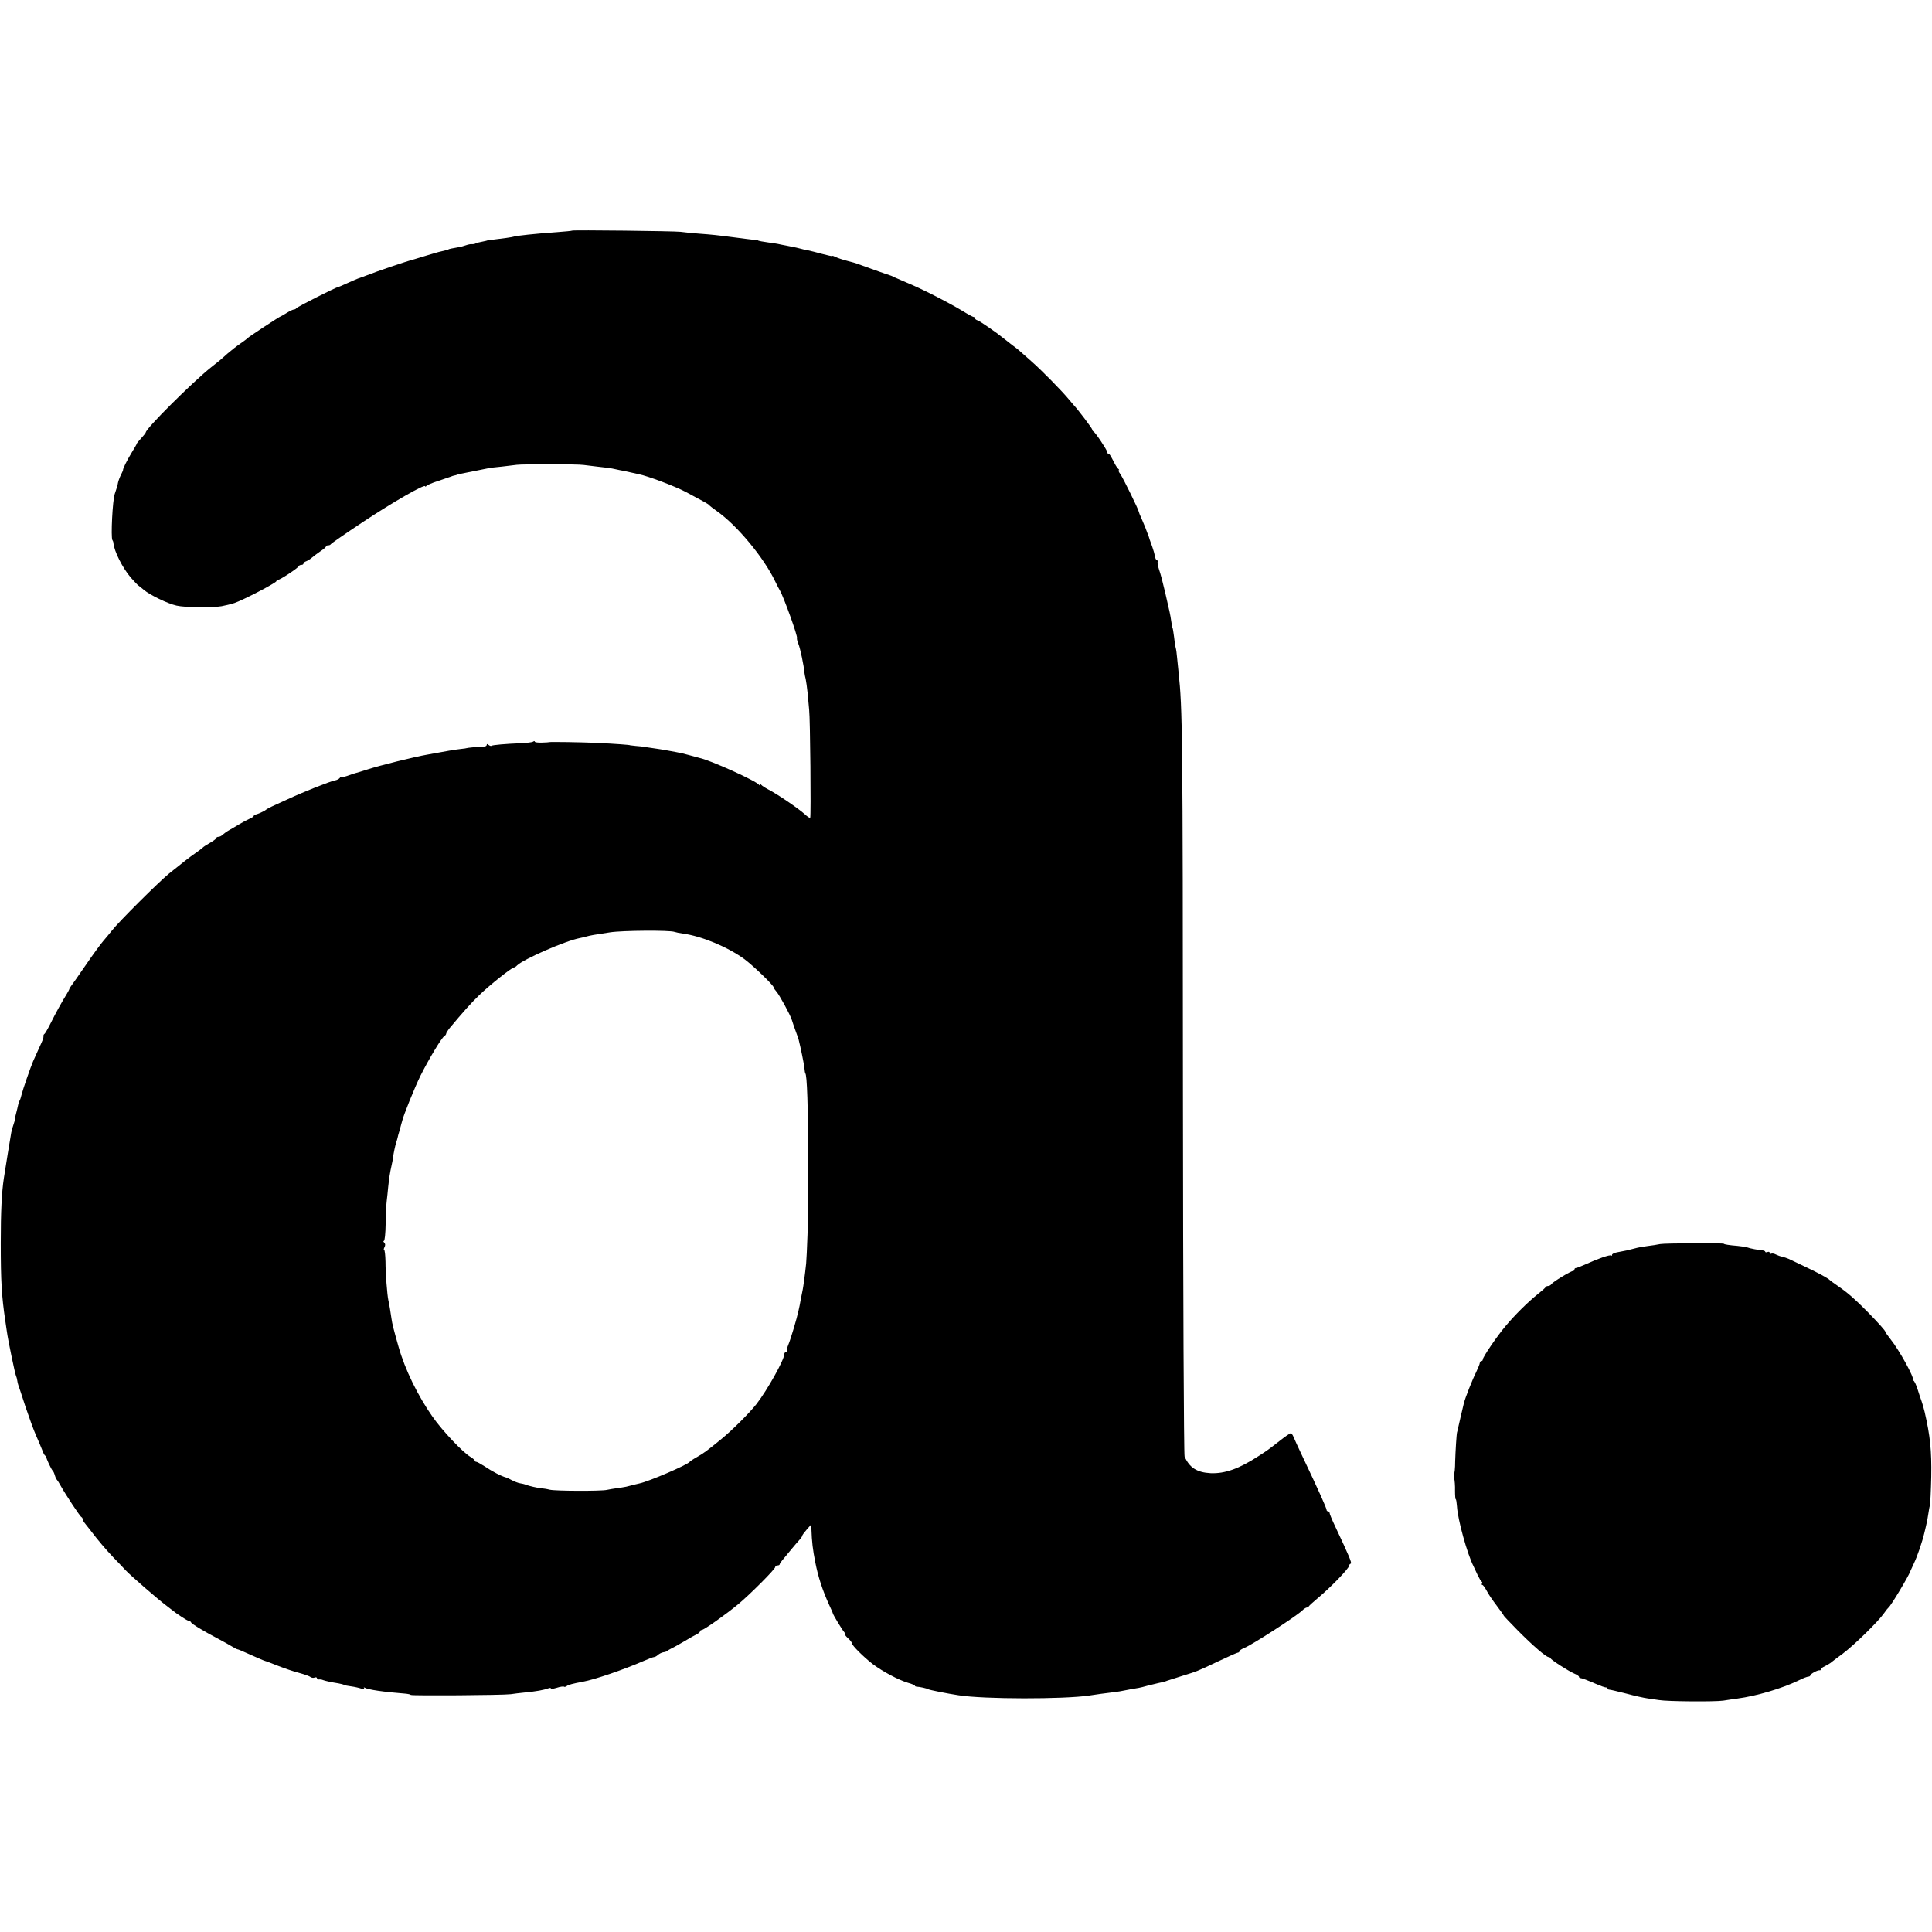
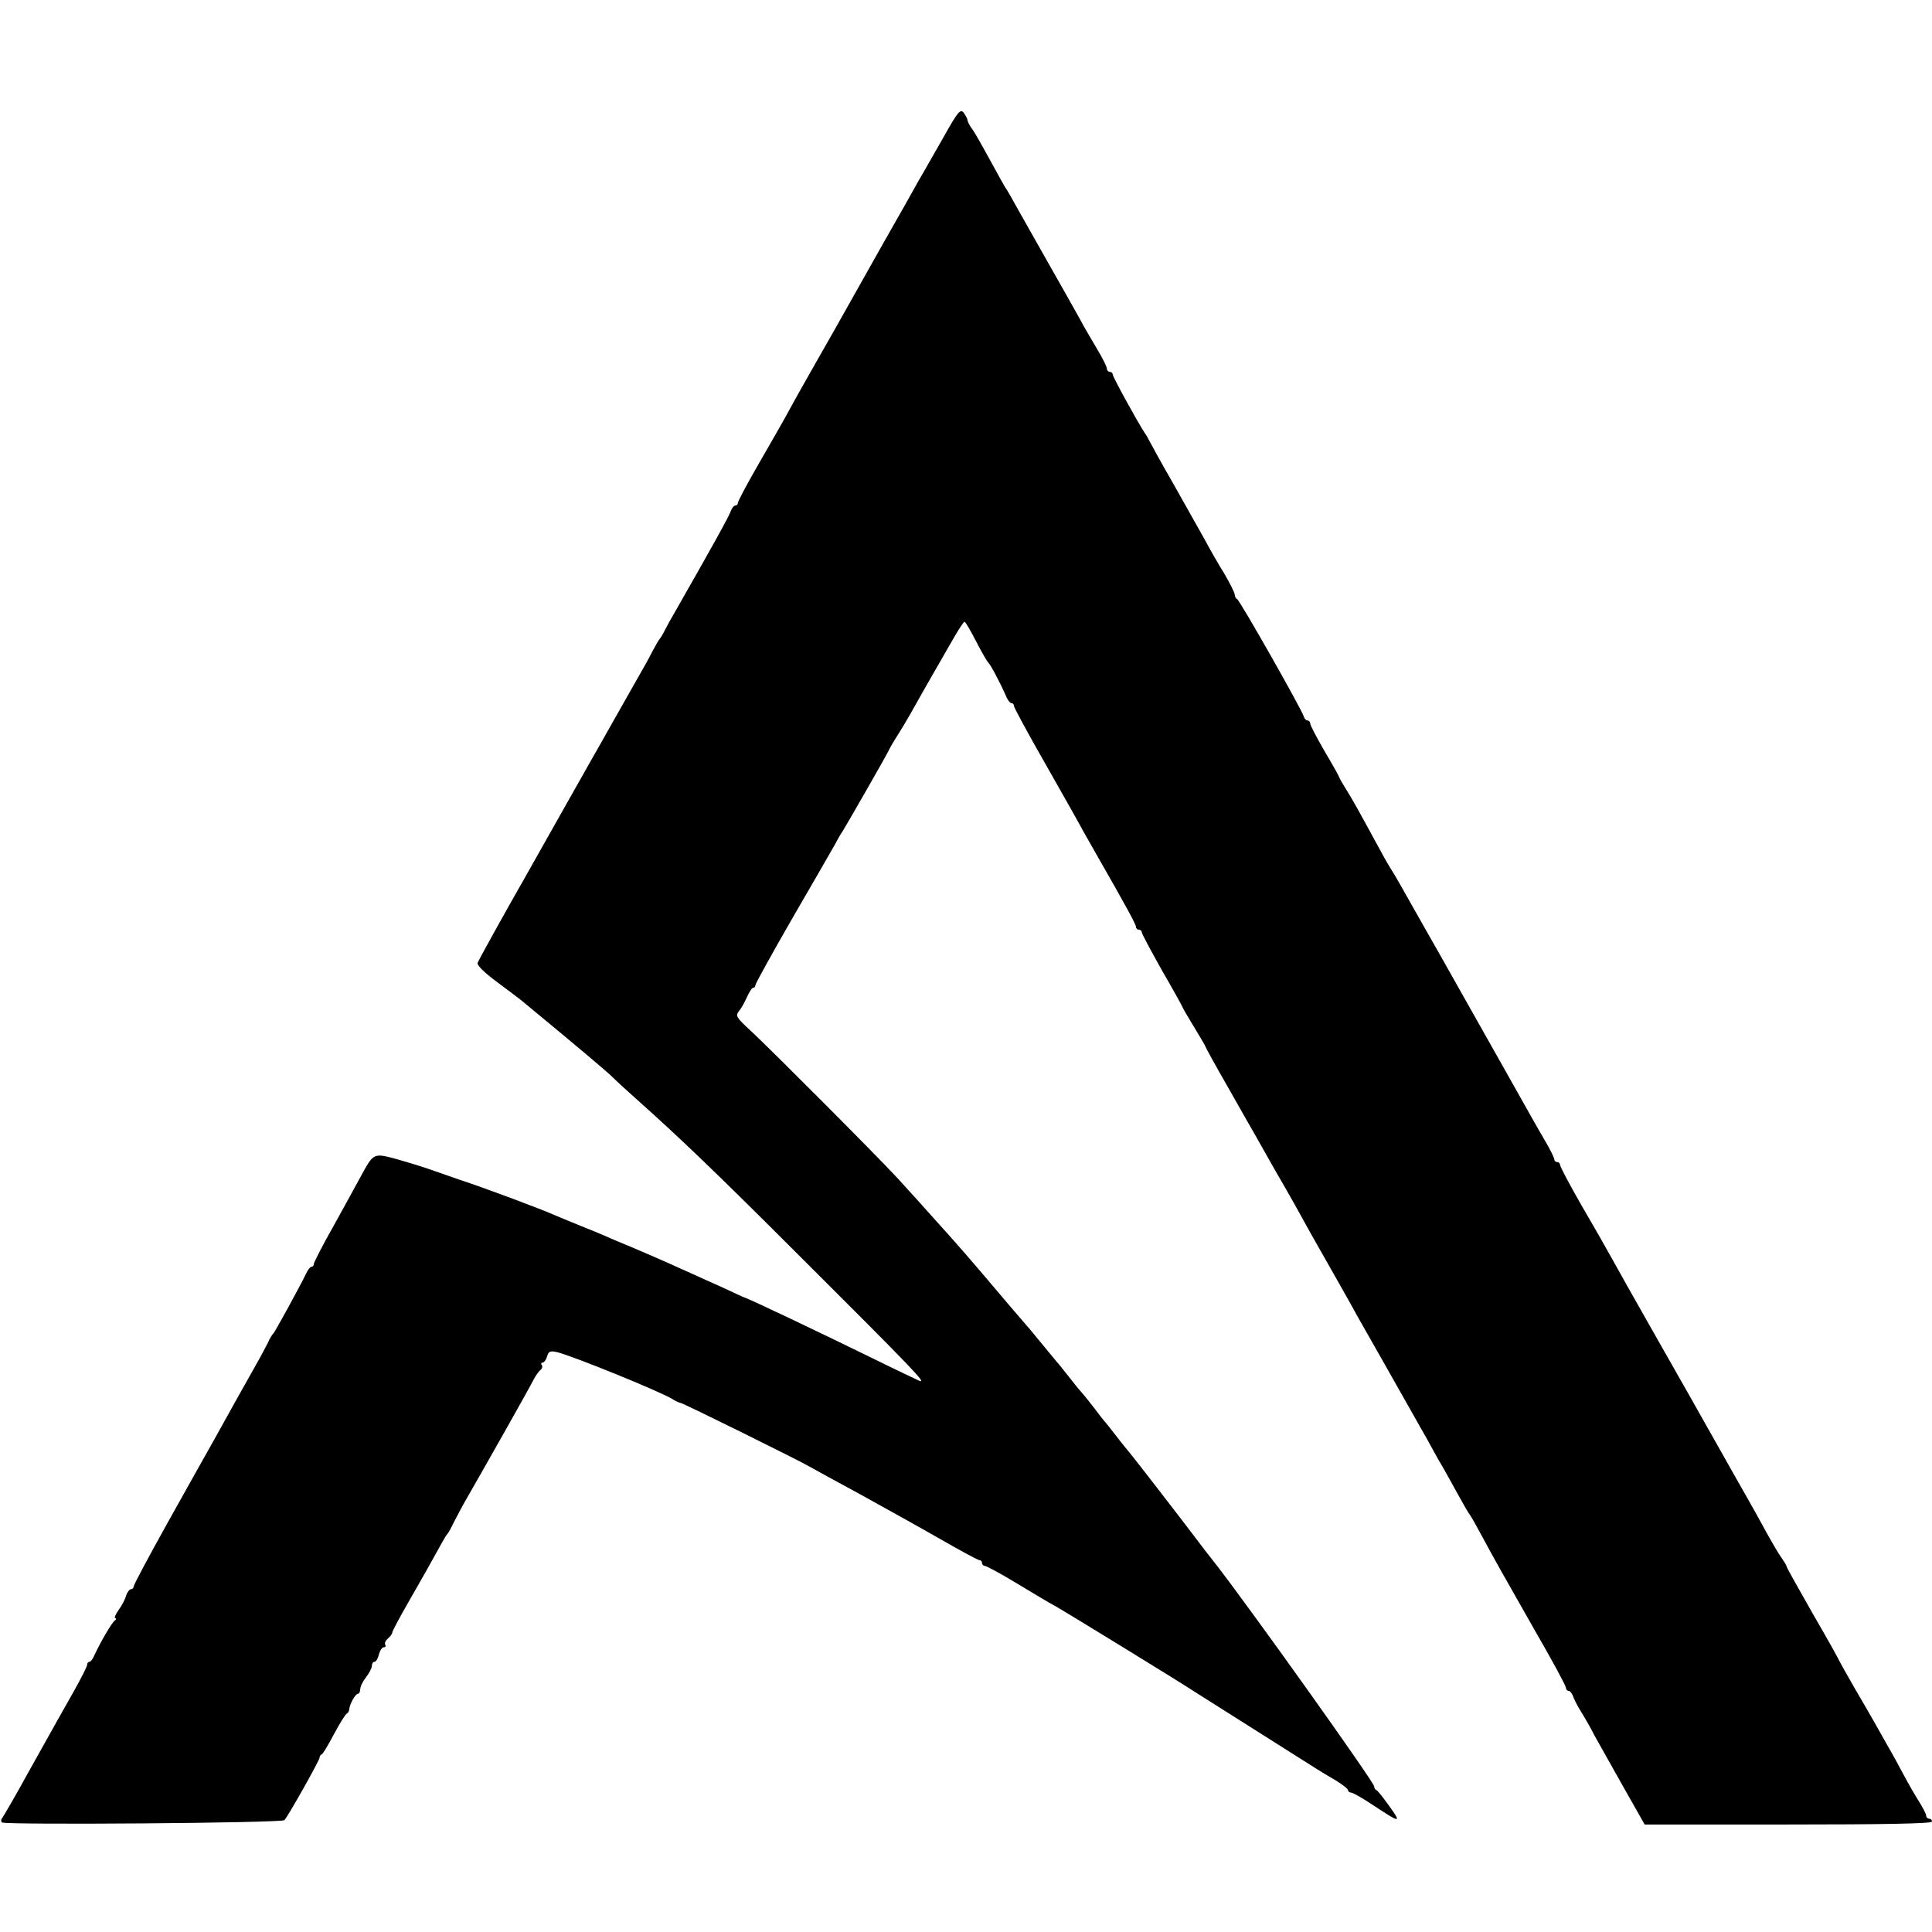
- <svg xmlns="http://www.w3.org/2000/svg" version="1.0" width="1286pt" height="1286pt" viewBox="0 0 1286 1286" preserveAspectRatio="xMidYMid meet">
-   <g transform="translate(0,1286) scale(0.1,-0.1)" fill="#000000" stroke="none">
-     <path d="M3808 11325 c-2 -2 -46 -6 -98 -10 -144 -10 -281 -25 -290 -30 -5 -3 -82 -14 -145 -21 -16 -1 -30 -3 -30 -4 0 -1 -12 -4 -60 -14 -5 -1 -14 -4 -20 -7 -5 -3 -17 -5 -25 -4 -8 1 -26 -3 -40 -8 -14 -5 -36 -11 -50 -13 -32 -5 -65 -12 -65 -14 0 -2 -13 -5 -51 -14 -12 -2 -54 -15 -95 -27 -41 -13 -76 -23 -79 -24 -67 -18 -240 -77 -330 -112 -8 -4 -18 -7 -22 -8 -5 -2 -10 -4 -13 -5 -3 -1 -8 -3 -12 -4 -5 -2 -34 -14 -67 -29 -32 -15 -61 -27 -64 -27 -11 0 -277 -134 -280 -142 -2 -4 -9 -8 -15 -8 -7 0 -28 -10 -47 -22 -19 -12 -37 -22 -40 -23 -8 -1 -214 -137 -220 -144 -3 -4 -25 -21 -50 -38 -25 -17 -63 -47 -85 -66 -48 -43 -47 -43 -110 -92 -122 -97 -435 -408 -435 -434 0 -3 -14 -20 -30 -38 -17 -18 -30 -34 -30 -37 0 -3 -15 -29 -33 -58 -30 -49 -60 -109 -58 -116 1 -1 -5 -15 -13 -31 -8 -15 -17 -39 -20 -52 -4 -23 -9 -38 -22 -76 -15 -42 -27 -289 -16 -308 4 -5 7 -14 7 -20 5 -55 61 -166 116 -230 24 -27 47 -51 51 -53 3 -2 19 -14 35 -28 40 -34 159 -92 218 -105 56 -13 238 -15 300 -4 22 4 60 13 85 21 57 19 280 135 280 146 0 4 5 8 10 8 14 0 134 79 138 91 2 5 10 9 18 9 8 0 14 4 14 9 0 5 8 12 18 15 10 4 27 14 38 24 10 9 36 28 56 42 21 14 38 28 38 33 0 4 6 7 14 7 8 0 16 3 18 8 2 4 97 70 213 147 199 132 415 256 415 238 0 -4 4 -3 8 2 4 6 39 21 77 33 39 13 77 26 85 29 8 4 20 7 25 8 6 1 13 3 18 5 10 4 17 5 67 15 25 5 47 9 50 10 3 1 25 5 50 10 25 5 47 9 50 10 3 1 39 5 80 9 41 5 86 10 100 12 35 5 409 5 445 -1 17 -2 57 -7 90 -11 68 -7 90 -10 125 -18 14 -3 36 -8 50 -10 14 -3 36 -8 50 -11 14 -3 36 -8 50 -11 64 -13 241 -80 314 -118 133 -71 151 -81 156 -88 3 -4 27 -23 53 -41 135 -96 311 -308 387 -467 12 -25 26 -52 31 -60 24 -39 122 -311 114 -318 -2 -3 2 -19 9 -37 12 -27 37 -146 41 -195 1 -8 4 -26 8 -40 3 -14 9 -56 13 -95 3 -38 8 -88 10 -110 7 -56 13 -708 7 -718 -2 -4 -19 7 -37 24 -38 35 -184 135 -242 164 -21 11 -42 25 -46 30 -5 7 -8 7 -8 0 0 -6 -3 -5 -8 1 -16 25 -321 163 -396 179 -10 3 -42 11 -70 19 -28 8 -67 17 -86 20 -19 3 -46 8 -60 11 -14 3 -41 7 -60 10 -19 3 -53 8 -75 11 -22 4 -56 8 -75 9 -19 2 -35 4 -35 4 0 3 -97 10 -220 16 -104 5 -320 8 -320 5 0 -1 -21 -2 -48 -3 -26 -1 -47 2 -47 6 0 5 -6 5 -12 0 -7 -4 -42 -8 -78 -10 -105 -4 -192 -12 -198 -17 -3 -3 -11 -1 -19 5 -9 8 -13 8 -13 1 0 -6 -8 -11 -17 -11 -28 0 -118 -9 -118 -11 0 -1 -16 -3 -35 -5 -31 -3 -119 -18 -176 -29 -12 -2 -37 -7 -55 -10 -76 -13 -312 -71 -394 -98 -33 -11 -67 -21 -75 -23 -8 -2 -34 -10 -57 -19 -24 -8 -43 -12 -43 -8 0 4 -4 1 -8 -6 -5 -7 -20 -15 -34 -17 -31 -6 -213 -78 -313 -125 -38 -17 -86 -39 -105 -48 -19 -9 -37 -19 -40 -22 -8 -9 -64 -34 -72 -32 -5 1 -8 -2 -8 -7 0 -5 -12 -14 -27 -20 -16 -7 -46 -23 -68 -36 -22 -13 -53 -32 -70 -41 -16 -9 -35 -23 -43 -30 -7 -8 -20 -14 -28 -14 -8 0 -14 -4 -14 -8 0 -5 -18 -18 -40 -31 -22 -12 -45 -27 -52 -34 -7 -7 -29 -23 -49 -37 -39 -27 -77 -57 -173 -134 -70 -57 -336 -322 -381 -380 -16 -21 -43 -52 -58 -70 -15 -17 -68 -89 -117 -161 -49 -71 -93 -134 -98 -140 -4 -5 -10 -14 -11 -20 -2 -5 -9 -19 -16 -30 -37 -60 -74 -128 -105 -190 -19 -39 -39 -73 -43 -76 -5 -3 -8 -9 -8 -13 1 -3 0 -8 0 -11 -1 -3 -2 -8 -3 -12 -1 -5 -15 -35 -30 -68 -15 -33 -31 -69 -36 -80 -16 -37 -69 -190 -76 -220 -4 -16 -9 -34 -13 -40 -3 -5 -6 -14 -8 -20 -1 -5 -5 -21 -8 -35 -3 -14 -8 -32 -10 -40 -2 -8 -4 -17 -5 -20 -1 -3 -2 -8 -1 -12 0 -4 -4 -19 -9 -33 -5 -14 -12 -38 -15 -53 -5 -28 -40 -242 -49 -302 -15 -98 -21 -227 -21 -435 0 -254 6 -352 30 -515 3 -19 8 -53 11 -75 7 -53 53 -276 61 -295 4 -8 7 -22 8 -30 1 -8 4 -22 7 -30 3 -8 25 -73 48 -145 24 -71 55 -157 70 -190 15 -33 33 -77 41 -97 7 -21 17 -38 21 -38 4 0 7 -3 6 -7 -2 -9 34 -85 43 -93 4 -3 10 -16 14 -30 4 -14 10 -27 14 -30 3 -3 15 -21 25 -40 33 -59 129 -205 138 -208 4 -2 8 -8 8 -13 0 -6 5 -15 10 -22 6 -7 24 -30 41 -52 53 -70 103 -128 152 -180 27 -27 63 -66 82 -86 30 -33 219 -197 273 -237 12 -9 28 -22 35 -27 28 -24 106 -75 115 -75 6 0 12 -4 14 -9 3 -10 83 -58 178 -108 36 -19 79 -43 95 -53 17 -10 32 -18 35 -18 3 0 25 -8 50 -20 74 -33 124 -55 135 -58 6 -1 44 -16 85 -32 41 -16 104 -38 140 -47 36 -10 71 -22 77 -28 7 -5 20 -7 28 -3 8 3 15 1 15 -5 0 -5 6 -9 13 -8 6 1 19 0 27 -4 16 -6 58 -15 103 -22 16 -3 32 -7 37 -10 4 -3 26 -7 48 -10 23 -3 53 -10 67 -15 19 -7 24 -7 19 2 -4 7 -3 8 4 4 22 -13 124 -28 277 -40 11 -1 25 -4 30 -8 11 -6 612 -2 665 5 19 3 60 8 91 11 82 8 129 17 156 27 14 5 22 5 19 0 -3 -5 14 -3 38 4 24 8 47 11 50 8 3 -3 11 -1 18 4 12 9 38 16 108 29 78 14 273 81 404 138 32 14 63 26 69 26 6 0 18 6 26 14 9 8 25 16 36 18 11 1 22 5 25 8 3 3 16 11 30 18 14 6 52 28 85 47 33 20 70 41 83 47 12 6 22 15 22 20 0 4 5 8 10 8 15 0 158 101 244 172 76 63 246 233 246 247 0 6 7 11 15 11 8 0 15 3 15 8 0 4 12 21 26 37 14 17 40 48 57 69 18 22 40 47 50 58 9 10 17 21 17 26 0 4 14 22 30 41 l30 34 1 -29 c3 -89 9 -137 26 -224 19 -97 48 -185 91 -280 14 -30 26 -57 26 -60 3 -11 60 -106 74 -122 8 -10 12 -18 8 -18 -4 0 4 -11 18 -24 15 -13 26 -28 26 -33 0 -15 81 -95 141 -141 66 -49 169 -104 232 -123 26 -7 47 -16 47 -20 0 -3 6 -6 13 -6 20 -1 66 -11 75 -17 8 -5 128 -29 202 -40 167 -27 704 -27 870 -2 14 2 48 7 75 11 104 13 121 15 145 20 33 7 91 17 110 20 8 1 35 8 60 15 25 6 56 14 70 17 32 6 42 9 60 16 8 3 53 17 100 32 100 31 92 27 244 99 65 31 122 56 127 56 5 0 9 4 9 9 0 5 15 15 33 22 52 21 340 207 384 248 12 12 26 21 32 21 5 0 11 3 13 8 2 4 28 28 58 53 91 76 210 200 210 217 0 6 5 12 11 14 9 3 -8 45 -107 255 -19 40 -34 77 -34 83 0 5 -4 10 -10 10 -5 0 -10 4 -10 10 0 11 -53 130 -160 355 -29 61 -56 120 -61 133 -5 12 -13 22 -17 22 -5 0 -38 -22 -73 -50 -85 -66 -77 -60 -140 -101 -130 -85 -225 -119 -321 -115 -91 5 -141 37 -173 111 -5 11 -10 1096 -11 2410 -1 2414 -3 2566 -29 2810 -3 28 -7 71 -10 98 -2 26 -6 55 -9 65 -3 9 -8 42 -11 72 -4 30 -8 57 -10 60 -2 3 -6 24 -9 46 -7 48 -8 49 -40 189 -14 61 -32 130 -41 154 -8 24 -12 47 -9 52 3 5 1 9 -4 9 -5 0 -12 12 -15 28 -2 15 -10 43 -17 62 -15 40 -22 62 -25 73 -2 4 -4 9 -5 12 -1 3 -3 8 -5 13 -3 10 -15 41 -36 89 -11 23 -19 44 -19 47 0 11 -104 224 -122 249 -11 15 -16 27 -11 27 4 0 3 4 -2 8 -6 4 -17 20 -25 36 -29 56 -35 66 -42 66 -5 0 -8 5 -8 11 0 12 -80 133 -92 137 -4 2 -8 8 -8 13 0 8 -99 138 -120 159 -3 3 -18 21 -34 40 -43 53 -180 193 -253 257 -37 32 -71 63 -77 68 -6 6 -29 24 -51 40 -22 17 -49 38 -60 47 -40 33 -150 109 -167 115 -10 3 -18 9 -18 14 0 5 -4 9 -9 9 -5 0 -40 19 -77 42 -95 57 -273 148 -369 187 -44 19 -84 36 -90 39 -5 4 -14 7 -20 9 -10 2 -188 66 -215 76 -8 4 -41 13 -72 21 -31 8 -66 20 -77 26 -12 6 -21 9 -21 6 0 -3 -30 4 -68 14 -37 10 -80 21 -95 24 -15 2 -35 7 -45 10 -17 5 -36 9 -97 21 -16 3 -43 8 -60 12 -16 3 -43 7 -60 9 -32 4 -70 11 -70 14 0 1 -13 3 -30 4 -16 2 -70 8 -120 15 -131 17 -151 19 -245 26 -47 4 -101 9 -120 12 -39 5 -717 13 -722 8z m682 -4668 c8 -3 33 -8 55 -11 125 -17 299 -89 411 -171 61 -46 194 -174 194 -188 0 -4 8 -16 18 -27 19 -21 91 -152 103 -190 4 -14 15 -45 24 -70 9 -25 19 -52 21 -60 13 -51 34 -153 38 -186 2 -22 5 -39 6 -39 12 0 19 -230 20 -596 0 -173 0 -316 0 -319 0 -3 -3 -75 -5 -160 -3 -85 -7 -171 -9 -190 -8 -77 -19 -156 -23 -175 -2 -11 -8 -40 -13 -65 -4 -25 -11 -58 -15 -75 -11 -52 -52 -189 -68 -227 -8 -20 -13 -39 -9 -42 3 -3 0 -6 -6 -6 -7 0 -12 -7 -12 -16 0 -35 -112 -236 -184 -329 -46 -59 -162 -175 -237 -236 -96 -78 -109 -88 -159 -117 -25 -14 -47 -29 -50 -33 -15 -20 -271 -130 -333 -143 -21 -5 -31 -7 -89 -22 -13 -3 -41 -7 -63 -10 -22 -3 -51 -8 -65 -11 -37 -9 -340 -8 -380 1 -19 5 -46 9 -60 10 -27 3 -75 14 -100 23 -8 4 -26 8 -39 10 -13 2 -38 12 -55 21 -17 9 -33 17 -36 17 -33 9 -90 38 -148 77 -24 15 -47 28 -53 28 -5 0 -9 4 -9 8 0 4 -13 15 -29 25 -50 29 -187 174 -252 267 -97 138 -183 313 -226 465 -32 113 -43 155 -47 187 -6 43 -15 98 -21 123 -8 38 -19 180 -19 257 -1 43 -5 78 -9 78 -4 0 -3 8 2 18 7 13 6 23 -1 30 -7 7 -8 12 -3 12 6 0 11 50 12 113 1 61 4 130 7 152 3 22 7 65 10 95 6 56 11 92 23 145 4 17 8 39 9 50 4 29 14 77 21 100 4 11 8 25 9 30 1 6 7 30 15 55 7 25 13 50 15 55 8 38 84 226 123 305 55 110 140 251 158 263 7 4 13 12 13 17 0 4 9 19 19 32 95 114 147 172 202 225 66 64 215 183 230 183 4 0 14 6 21 14 43 42 322 164 418 182 14 3 33 7 42 10 24 7 57 13 158 28 83 13 400 15 430 3z" />
-     <path d="M11050 4579 c-19 -4 -56 -10 -83 -13 -26 -3 -66 -10 -90 -17 -41 -11 -50 -13 -114 -25 -18 -3 -33 -11 -33 -17 0 -6 -3 -8 -6 -4 -7 7 -88 -21 -166 -57 -31 -14 -62 -26 -67 -26 -6 0 -11 -4 -11 -10 0 -5 -4 -10 -9 -10 -15 0 -135 -73 -144 -87 -4 -7 -14 -13 -22 -13 -7 0 -15 -3 -17 -7 -1 -5 -25 -26 -52 -47 -66 -53 -152 -138 -213 -211 -58 -68 -153 -208 -153 -224 0 -6 -4 -11 -10 -11 -5 0 -10 -6 -10 -12 0 -7 -12 -35 -25 -63 -23 -45 -71 -166 -81 -205 -3 -12 -40 -169 -43 -185 -1 -3 -1 -6 -2 -7 -4 -12 -11 -129 -13 -195 0 -46 -4 -83 -8 -83 -4 0 -3 -12 1 -27 4 -16 7 -54 6 -85 0 -32 2 -58 5 -58 3 0 6 -21 8 -47 5 -88 69 -319 111 -400 5 -10 17 -36 27 -58 11 -22 22 -42 27 -43 4 -2 5 -8 1 -13 -3 -5 -1 -9 3 -9 5 0 17 -17 28 -37 10 -21 41 -66 67 -100 26 -35 48 -65 48 -68 0 -2 42 -46 93 -98 99 -100 188 -177 205 -177 6 0 12 -4 14 -9 4 -11 118 -84 157 -101 17 -7 31 -16 31 -21 0 -5 5 -9 11 -9 6 0 37 -11 68 -24 76 -33 95 -39 104 -38 4 1 7 -2 7 -6 0 -5 6 -9 13 -9 6 0 57 -12 112 -26 55 -15 119 -29 142 -32 23 -3 57 -8 75 -11 57 -10 370 -12 428 -4 30 5 73 11 95 14 128 17 296 67 406 120 29 15 59 26 66 26 7 0 13 4 13 8 0 10 50 37 63 34 4 -1 7 2 7 6 0 5 11 14 25 20 14 7 31 17 38 22 7 6 44 34 82 62 75 56 236 213 275 269 13 19 27 36 31 39 16 12 135 211 144 240 1 3 11 25 23 50 25 52 57 146 72 210 6 25 13 54 15 65 3 11 7 36 10 55 3 19 7 46 11 60 3 14 7 99 9 190 3 174 -7 272 -44 432 -6 25 -15 57 -20 70 -5 13 -17 49 -27 81 -10 31 -22 57 -28 57 -5 0 -7 3 -3 6 11 12 -91 198 -150 271 -18 23 -33 44 -33 47 0 8 -42 55 -120 135 -81 82 -131 126 -195 170 -28 19 -52 37 -55 40 -10 12 -88 54 -170 92 -47 22 -94 45 -105 50 -11 5 -30 11 -42 14 -12 2 -31 9 -43 15 -11 6 -25 8 -30 5 -6 -3 -10 -1 -10 5 0 7 -7 10 -15 6 -8 -3 -15 -2 -15 2 0 4 -8 8 -17 9 -27 2 -86 13 -103 20 -8 3 -37 7 -65 10 -52 4 -90 10 -90 14 0 6 -396 4 -425 -2z" />
+ <svg xmlns="http://www.w3.org/2000/svg" version="1.0" width="665pt" height="665pt" viewBox="0 0 665 665" preserveAspectRatio="xMidYMid meet">
+   <g transform="translate(0,665) scale(0.1,-0.1)" fill="#000000" stroke="none">
+     <path d="M3250 6182 c-30 -53 -59 -104 -65 -114 -5 -9 -17 -29 -26 -45 -8 -15 -65 -116 -126 -223 -60 -107 -121 -215 -135 -240 -14 -25 -53 -94 -88 -155 -34 -60 -76 -134 -92 -164 -16 -30 -63 -112 -104 -183 -41 -71 -74 -133 -74 -138 0 -6 -4 -10 -9 -10 -5 0 -12 -9 -16 -20 -5 -16 -62 -119 -191 -345 -13 -22 -29 -51 -36 -65 -7 -14 -15 -27 -18 -30 -3 -3 -14 -23 -26 -45 -11 -22 -31 -58 -44 -80 -12 -22 -51 -89 -85 -150 -34 -60 -72 -128 -85 -150 -12 -22 -34 -60 -48 -85 -24 -43 -125 -221 -172 -305 -80 -140 -161 -287 -166 -299 -3 -8 22 -33 68 -67 40 -30 82 -61 93 -71 184 -152 285 -237 306 -258 14 -14 48 -45 75 -69 155 -138 281 -259 573 -551 382 -381 433 -434 406 -423 -11 5 -83 39 -160 77 -186 91 -425 205 -445 211 -3 1 -36 16 -74 34 -39 17 -84 38 -100 45 -17 8 -57 25 -89 40 -31 14 -85 37 -120 52 -34 14 -75 31 -92 39 -16 7 -55 23 -85 35 -30 12 -68 28 -85 35 -54 24 -238 93 -335 125 -52 18 -104 36 -115 40 -11 4 -54 17 -95 29 -85 23 -83 24 -127 -56 -15 -28 -58 -106 -95 -173 -38 -67 -68 -126 -68 -131 0 -5 -3 -9 -7 -9 -5 0 -13 -10 -19 -23 -22 -46 -108 -202 -113 -207 -4 -3 -12 -16 -18 -30 -7 -14 -27 -52 -46 -85 -54 -96 -81 -144 -134 -240 -28 -49 -103 -184 -167 -298 -64 -115 -116 -212 -116 -218 0 -5 -4 -9 -9 -9 -5 0 -13 -10 -17 -22 -3 -13 -15 -35 -26 -50 -11 -16 -16 -28 -11 -28 4 0 4 -4 -2 -8 -10 -7 -48 -72 -70 -119 -5 -13 -13 -23 -17 -23 -5 0 -8 -5 -8 -10 0 -6 -20 -45 -44 -88 -51 -90 -58 -103 -161 -287 -42 -77 -82 -145 -87 -152 -5 -6 -5 -13 -1 -16 18 -9 962 -2 972 8 13 14 121 206 121 215 0 5 3 10 8 12 4 2 22 32 41 68 19 36 39 68 44 71 5 3 9 10 9 15 1 17 21 54 30 54 4 0 8 7 8 16 0 9 9 27 20 41 11 14 20 32 20 39 0 8 4 14 9 14 5 0 12 11 15 25 4 14 11 25 17 25 6 0 8 4 5 9 -3 5 1 14 9 21 8 7 15 16 15 20 0 5 23 48 51 97 45 78 89 156 123 218 6 11 13 22 16 25 3 3 13 21 22 40 10 19 30 58 46 85 66 115 217 382 229 407 8 15 19 30 24 33 5 4 7 11 4 16 -4 5 -2 9 3 9 5 0 12 10 15 21 5 18 11 20 34 15 54 -13 359 -137 398 -162 11 -7 24 -13 28 -13 7 0 414 -201 447 -221 8 -5 85 -47 170 -93 85 -47 211 -117 279 -156 68 -39 127 -71 132 -71 5 0 9 -4 9 -10 0 -5 5 -10 10 -10 6 0 55 -27 110 -60 54 -33 113 -68 132 -78 52 -30 427 -260 483 -297 28 -18 128 -81 223 -141 95 -60 183 -116 196 -124 13 -8 42 -26 65 -39 22 -14 41 -28 41 -33 0 -4 5 -8 10 -8 6 0 38 -18 71 -40 100 -66 104 -67 62 -8 -21 29 -41 55 -45 56 -5 2 -8 8 -8 13 0 14 -431 619 -549 770 -20 25 -47 60 -61 79 -56 74 -212 276 -228 295 -9 11 -33 40 -52 65 -19 25 -37 47 -40 50 -3 3 -17 21 -31 40 -15 19 -35 45 -45 56 -11 12 -30 36 -44 54 -14 18 -30 38 -35 44 -6 6 -30 36 -55 66 -25 30 -49 60 -55 66 -5 6 -30 35 -55 64 -52 62 -170 200 -185 216 -5 6 -39 44 -75 84 -36 40 -94 105 -130 144 -76 82 -432 439 -508 510 -47 43 -51 50 -39 65 8 9 20 31 28 49 8 17 17 32 21 32 5 0 8 4 8 9 0 5 57 108 126 228 70 120 135 234 146 253 10 19 23 42 29 50 20 33 143 247 157 275 8 17 23 41 32 55 9 14 28 45 42 70 30 54 71 126 153 268 17 29 32 52 35 52 3 0 21 -31 40 -68 19 -37 38 -69 41 -72 8 -6 43 -73 60 -112 6 -16 15 -28 20 -28 5 0 9 -4 9 -10 0 -5 48 -94 107 -197 59 -104 118 -208 131 -233 14 -25 35 -61 46 -81 102 -178 136 -241 136 -249 0 -6 5 -10 10 -10 6 0 10 -4 10 -9 0 -5 32 -64 70 -132 39 -67 70 -124 70 -125 0 -2 18 -33 40 -69 22 -36 40 -67 40 -69 0 -2 34 -64 76 -137 42 -74 86 -152 99 -174 12 -22 42 -74 65 -115 24 -41 54 -94 67 -117 36 -66 66 -119 128 -228 31 -55 71 -125 87 -155 17 -30 57 -100 88 -155 31 -55 68 -120 82 -145 14 -25 36 -63 48 -85 13 -22 32 -56 42 -75 10 -19 27 -48 37 -65 9 -16 32 -57 50 -90 18 -33 36 -64 41 -70 4 -5 24 -41 44 -78 46 -85 51 -94 179 -319 59 -102 107 -191 107 -197 0 -6 4 -11 9 -11 5 0 11 -8 15 -17 3 -10 15 -34 27 -53 12 -19 34 -57 48 -85 15 -27 60 -107 100 -178 l72 -127 495 0 c323 0 494 3 494 10 0 6 -4 10 -10 10 -5 0 -10 5 -10 10 0 6 -11 27 -24 48 -13 20 -37 62 -53 92 -16 30 -42 78 -58 105 -16 28 -36 64 -45 80 -10 17 -40 70 -69 119 -28 49 -51 90 -51 91 0 2 -40 74 -90 160 -49 86 -90 159 -90 162 0 3 -8 17 -18 31 -11 15 -32 52 -49 82 -16 30 -50 91 -75 135 -25 44 -56 98 -68 120 -12 22 -42 74 -65 115 -23 41 -51 91 -62 110 -11 19 -67 118 -125 220 -58 102 -120 212 -138 245 -18 33 -66 117 -107 187 -40 70 -73 132 -73 138 0 5 -4 10 -10 10 -5 0 -10 4 -10 9 0 6 -15 36 -34 68 -19 32 -64 112 -101 178 -37 66 -79 140 -93 165 -33 59 -143 254 -172 305 -13 22 -52 92 -88 155 -35 63 -68 120 -72 125 -4 6 -22 36 -39 68 -74 136 -95 174 -117 209 -13 21 -24 40 -24 42 0 2 -22 42 -50 89 -27 47 -50 90 -50 96 0 6 -4 11 -9 11 -5 0 -11 6 -13 13 -5 21 -221 402 -230 405 -4 2 -8 9 -8 15 0 7 -16 38 -35 71 -20 32 -51 86 -69 120 -19 33 -67 120 -108 192 -41 71 -77 137 -81 145 -4 8 -11 21 -17 29 -25 38 -110 193 -110 201 0 5 -4 9 -10 9 -5 0 -10 5 -10 11 0 6 -15 37 -34 68 -18 31 -45 76 -58 101 -14 25 -63 113 -110 195 -47 83 -98 173 -113 200 -15 28 -31 55 -35 60 -4 6 -26 46 -50 90 -24 44 -51 92 -61 107 -11 14 -19 30 -19 35 0 4 -6 15 -13 25 -11 14 -20 4 -67 -80z" />
  </g>
</svg>
